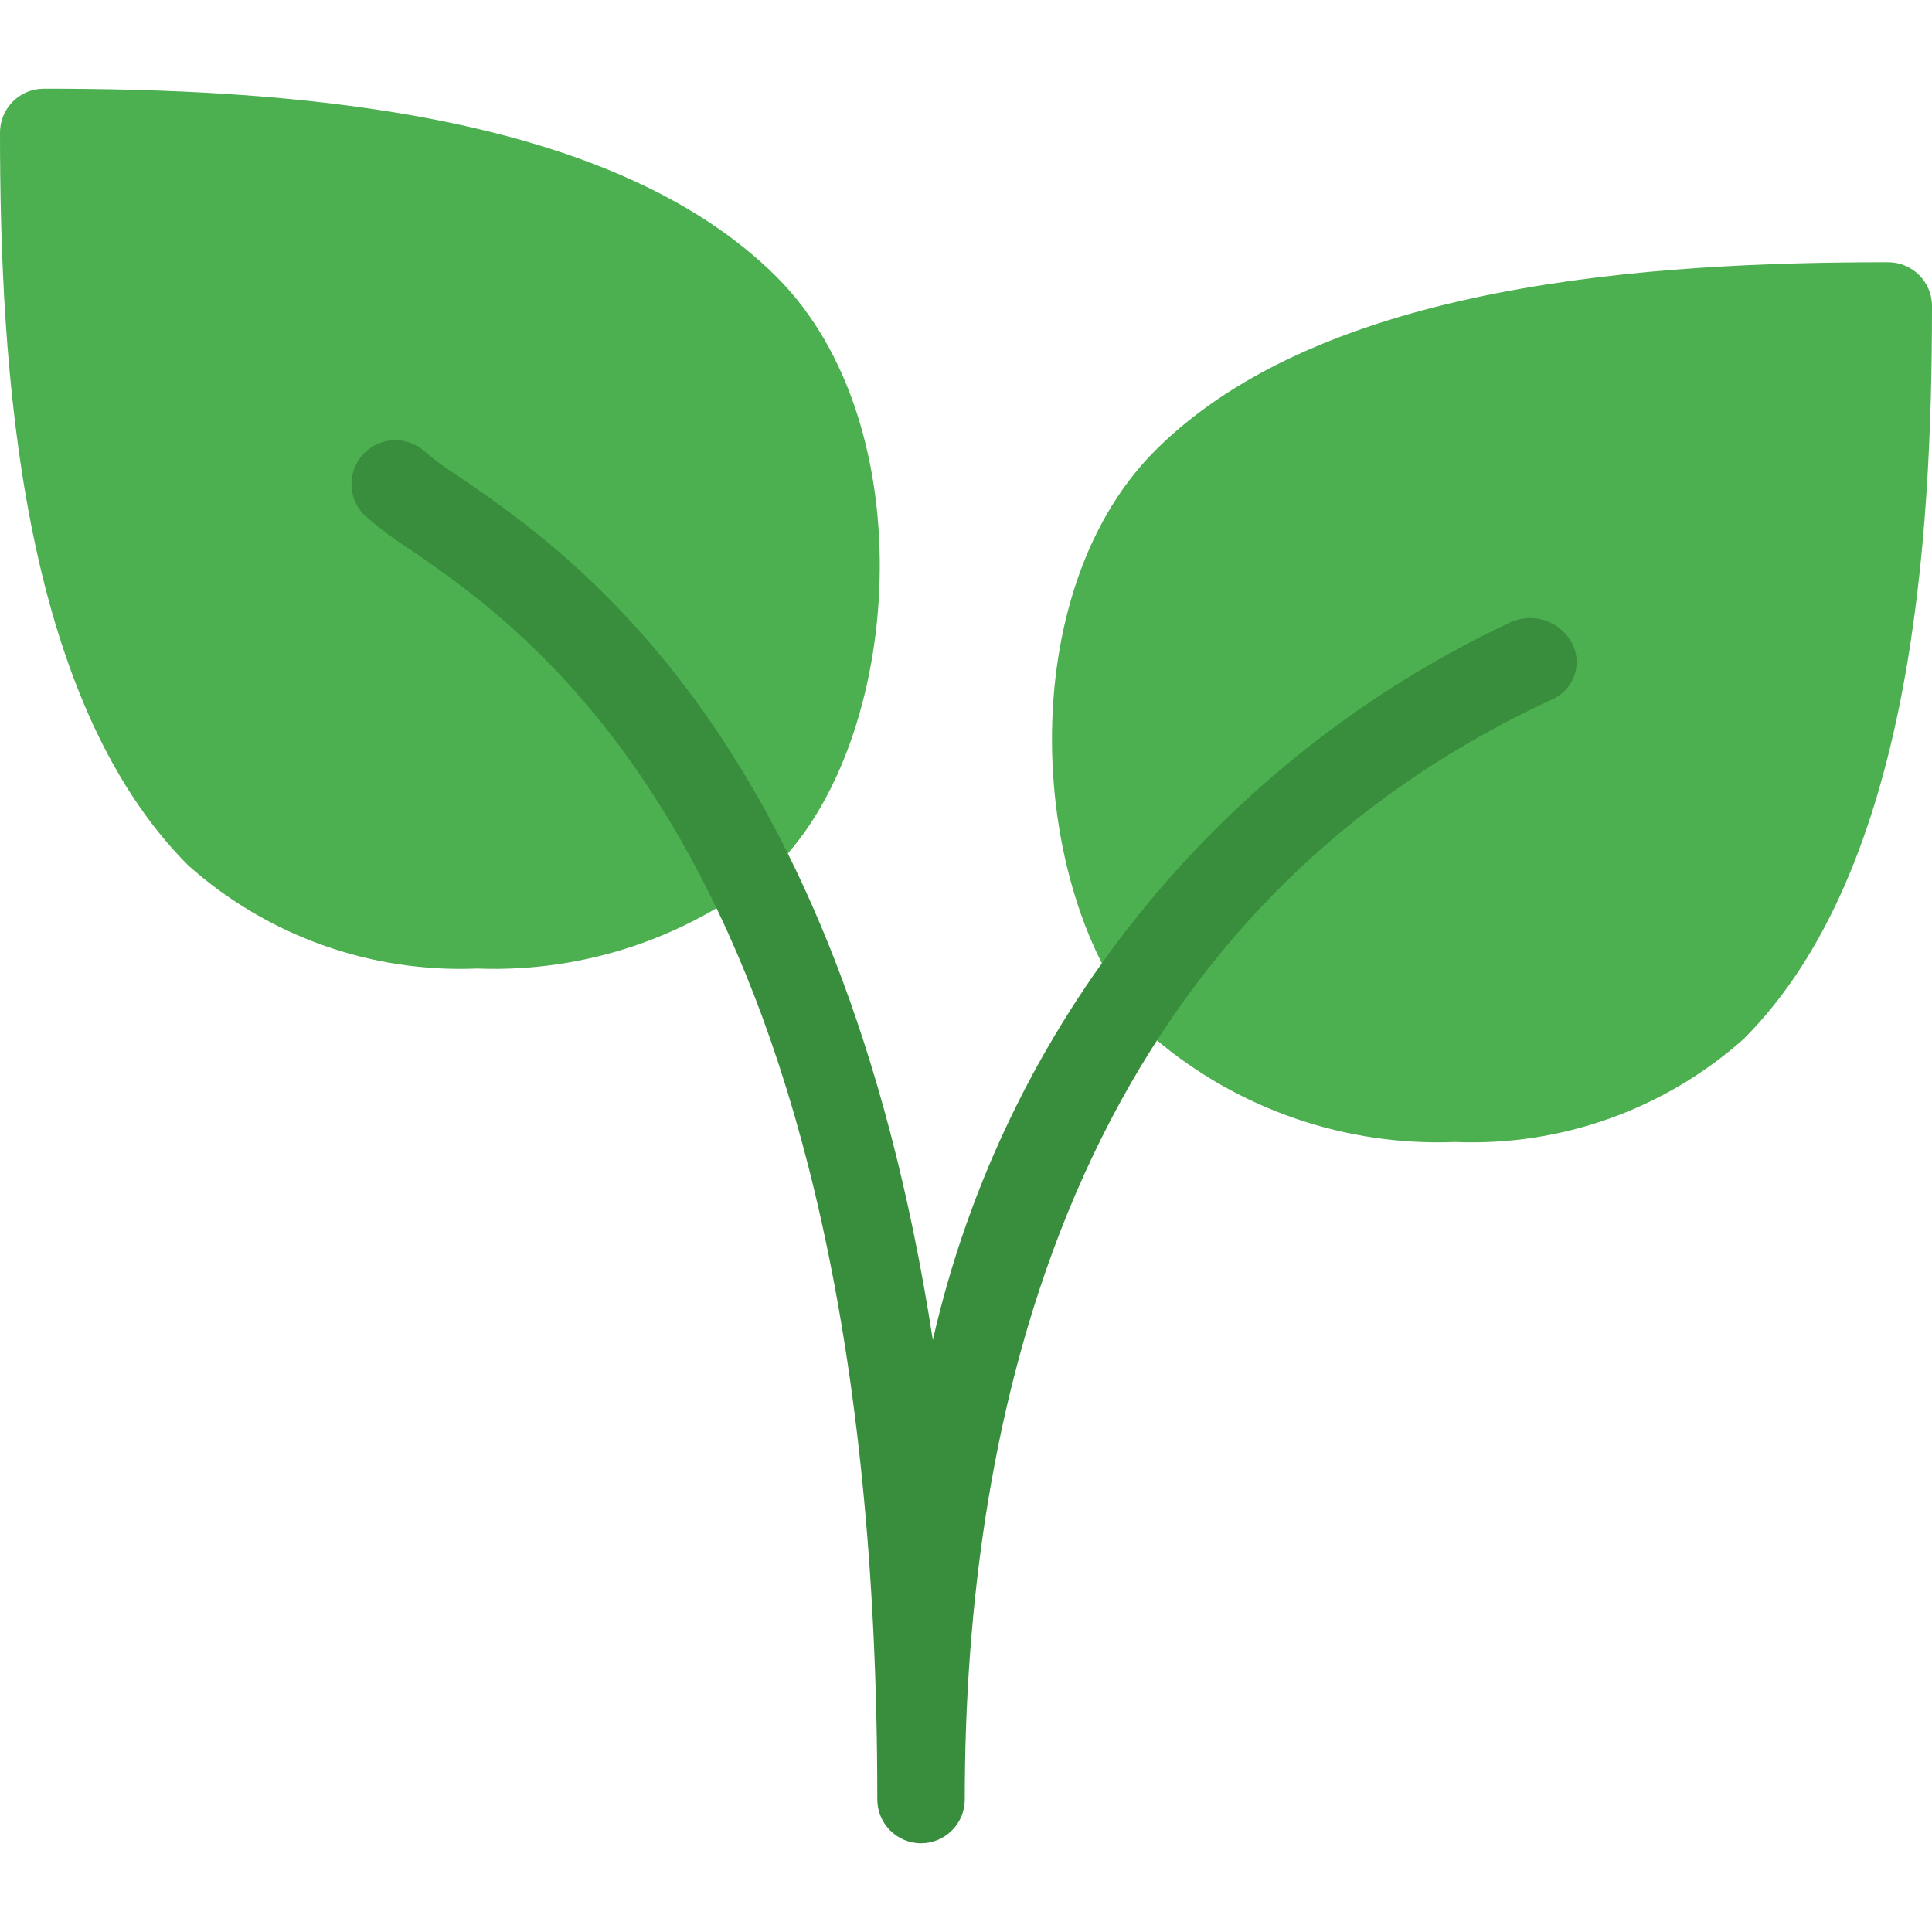
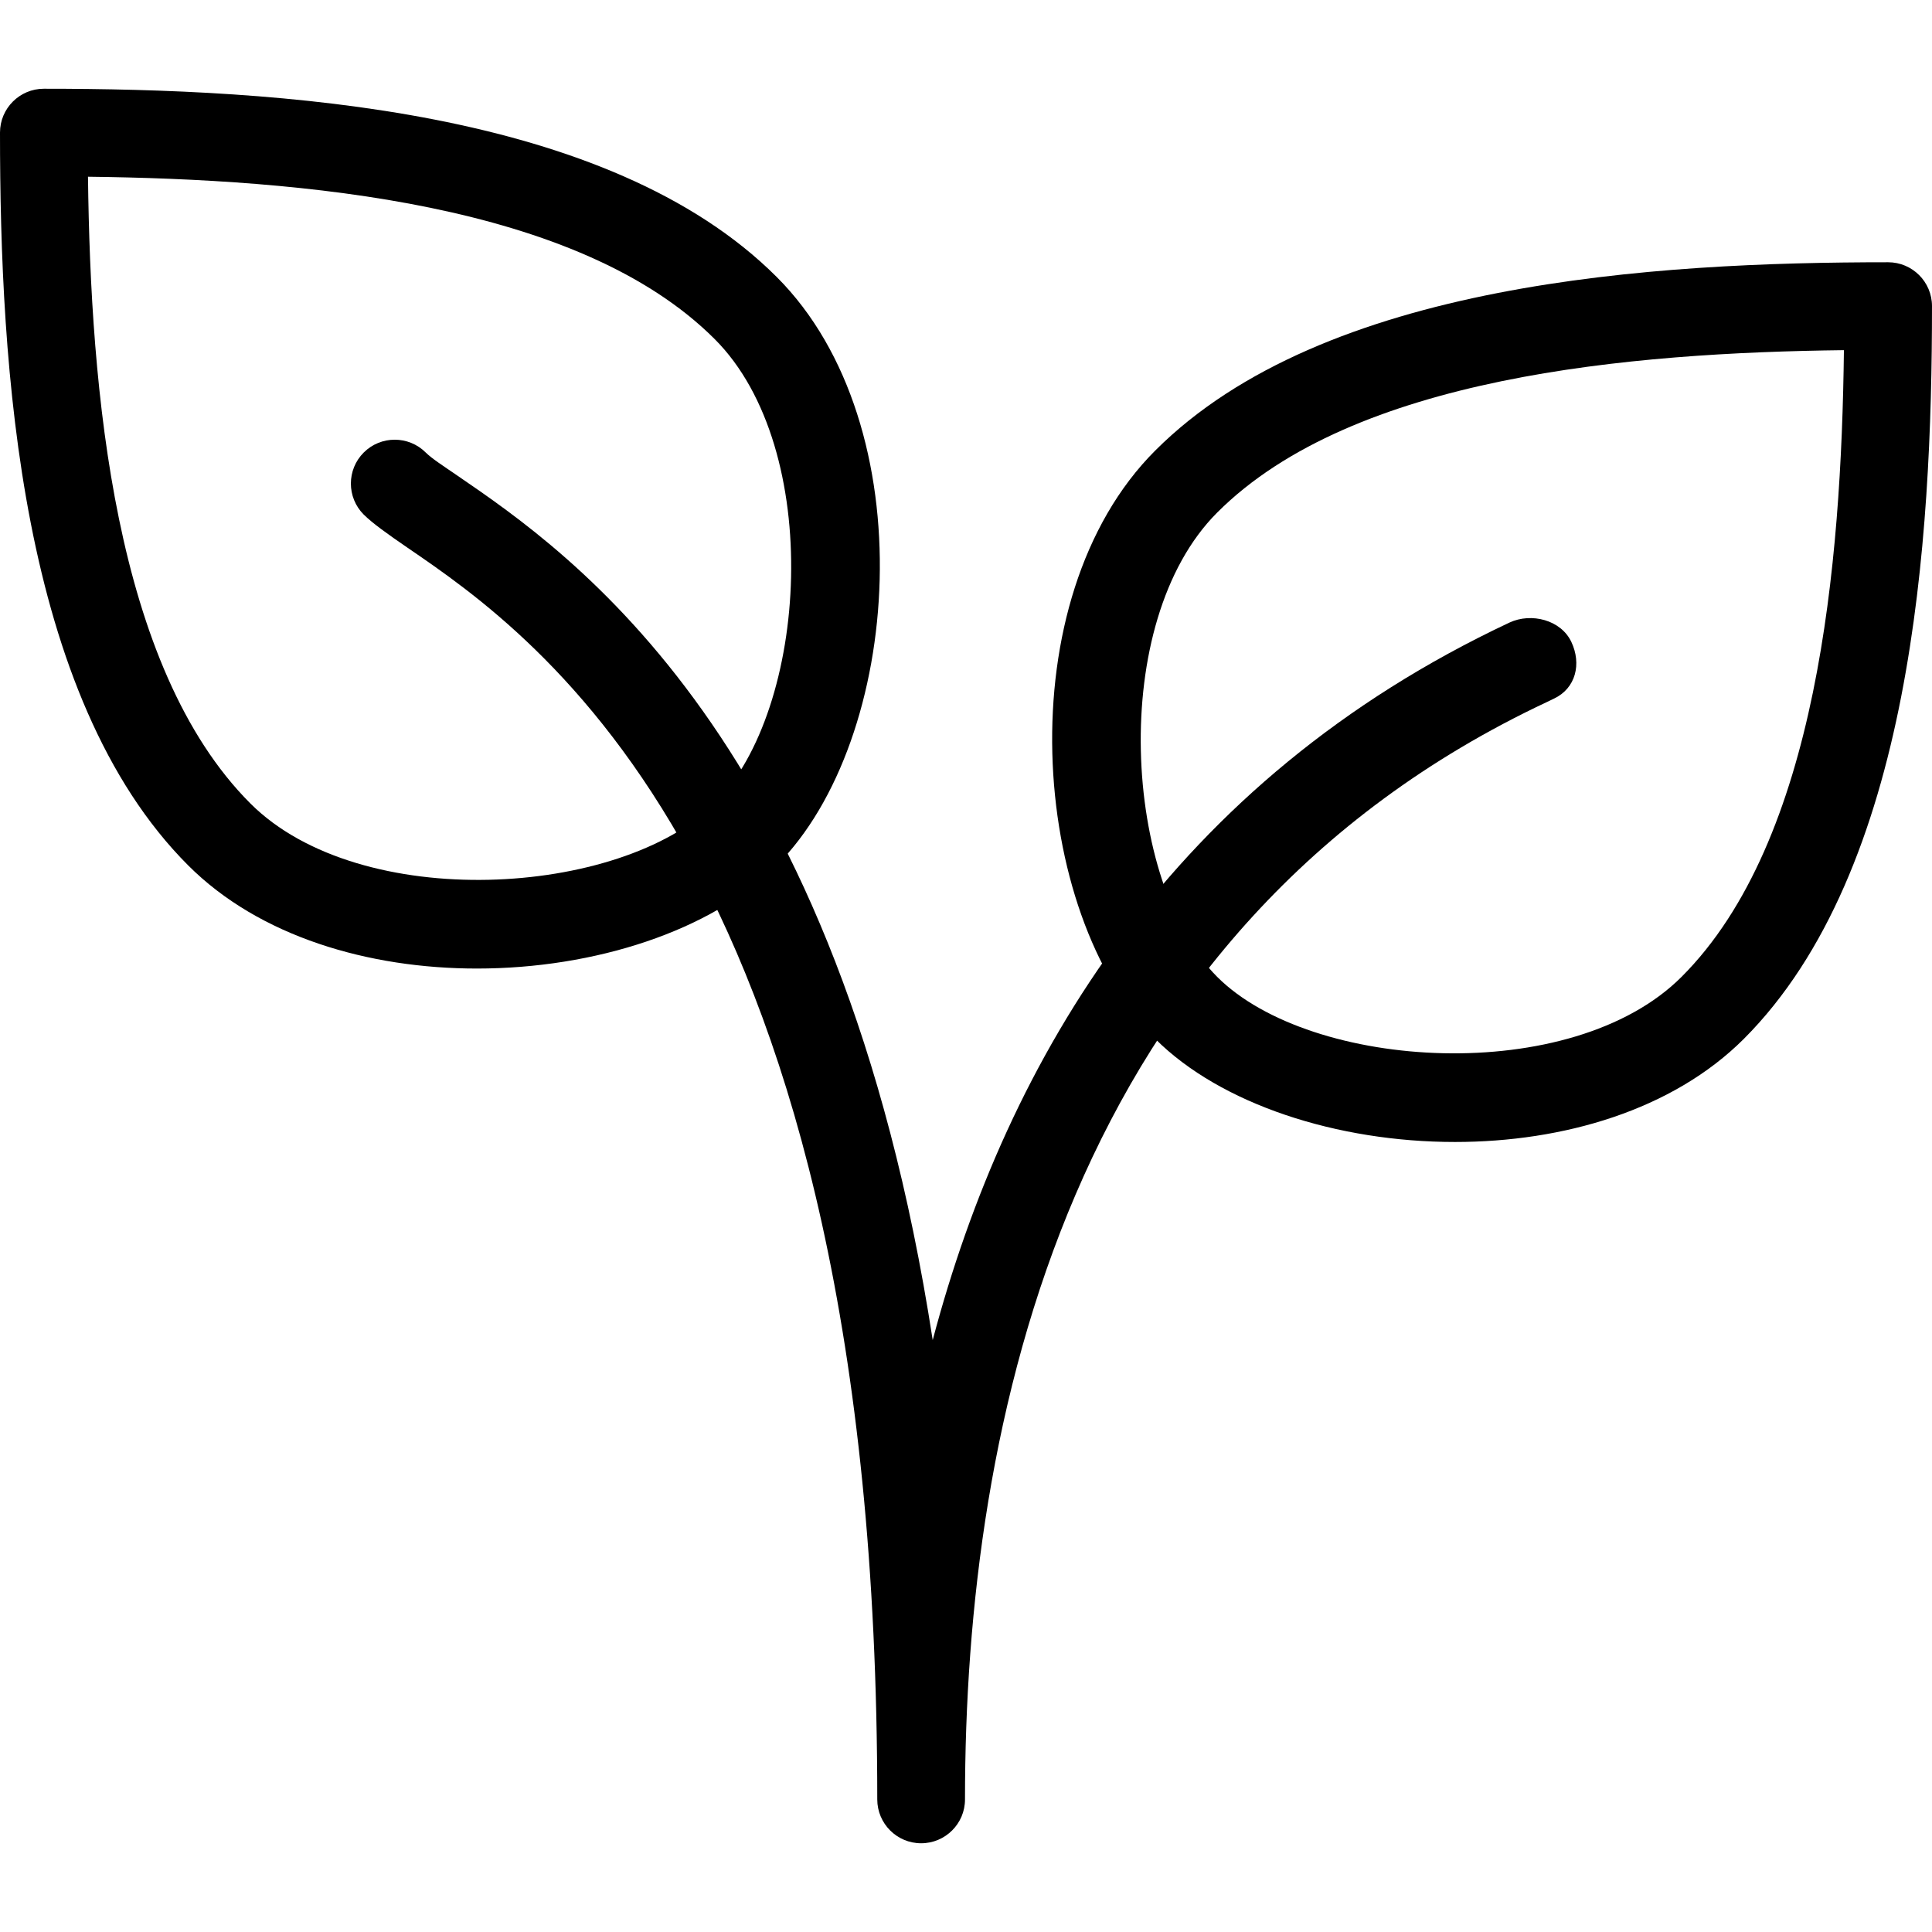
- <svg xmlns="http://www.w3.org/2000/svg" version="1.1" id="Capa_1" x="0px" y="0px" viewBox="0 0 469.803 469.803" style="enable-background:new 0 0 469.803 469.803;" xml:space="preserve">
+ <svg xmlns="http://www.w3.org/2000/svg" version="1.1" id="Layer_1" x="0px" y="0px" viewBox="0 0 469.824 469.824" style="enable-background:new 0 0 469.824 469.824;" xml:space="preserve">
  <g>
-     <path style="fill:#4CAF50;" d="M188.864,67.349C147.819,26.325,67.499,21.568,10.667,21.568C4.776,21.568,0,26.344,0,32.235   c0,56.853,4.757,137.173,45.781,178.219c19.261,17.154,44.438,26.143,70.208,25.067c26.571,1.047,52.57-7.896,72.875-25.067   C219.435,179.861,225.045,103.531,188.864,67.349z" />
-     <path style="fill:#4CAF50;" d="M459.136,63.765c-56.853,0-137.173,4.757-178.219,45.781c-36.267,36.267-30.571,112.491,0,143.083   c20.311,17.174,46.318,26.117,72.896,25.067c25.769,1.074,50.946-7.915,70.208-25.067c41.045-41.045,45.781-121.365,45.781-178.219   C469.791,68.528,465.019,63.765,459.136,63.765z" />
+     <g>
+       <path d="M188.885,67.36C147.84,26.336,67.52,21.579,10.667,21.579C4.779,21.579,0,26.357,0,32.245    c0,56.853,4.736,137.173,45.781,178.219c17.323,17.323,43.883,25.067,70.208,25.067c28.608,0,56.96-9.152,72.896-25.088    C219.456,179.872,225.067,103.52,188.885,67.36z M173.803,195.381c-22.827,22.805-86.208,26.709-112.917,0    C27.755,162.251,22.016,94.944,21.397,42.976c51.968,0.619,119.275,6.357,152.405,39.488    C200.512,109.173,196.608,172.576,173.803,195.381z" />
+     </g>
  </g>
-   <path style="fill:#388E3C;" d="M224,448.235c-5.891,0-10.667-4.776-10.667-10.667c0-226.24-82.965-283.008-114.197-304.363  c-3.767-2.405-7.334-5.109-10.667-8.085c-4.093-4.237-3.975-10.99,0.262-15.083c4.134-3.993,10.687-3.993,14.821,0  c2.409,2.037,4.961,3.898,7.637,5.568c27.733,18.965,93.056,63.659,115.648,210.261c17.459-76.645,69.213-140.995,140.331-174.485  c5.446-2.562,11.946-0.51,14.933,4.715c2.698,4.755,1.032,10.796-3.723,13.495c-0.178,0.101-0.36,0.197-0.544,0.287l-1.728,0.811  c-116.949,54.976-141.504,175.467-141.504,266.88C234.603,443.434,229.866,448.199,224,448.235z" />
+   <g>
+     <g>
+       <path d="M459.157,63.776c-56.853,0-137.173,4.736-178.219,45.781c-36.181,36.16-30.571,112.512,0,143.083    c15.936,15.915,44.267,25.067,72.875,25.067c26.325,0,52.864-7.723,70.229-25.045c41.024-41.045,45.781-121.365,45.781-178.219    C469.824,68.555,465.045,63.776,459.157,63.776z M408.917,237.557c-26.709,26.709-90.112,22.805-112.917,0    c-22.805-22.805-26.709-86.208,0-112.917c33.131-33.131,100.437-38.869,152.405-39.488    C447.787,137.141,442.048,204.448,408.917,237.557z" />
+     </g>
+   </g>
+   <g>
+     <g>
+       <path d="M382.123,156.107c-2.517-5.355-9.728-7.189-15.04-4.715c-81.813,38.464-122.005,105.536-140.267,174.485    c-22.592-146.603-87.936-191.296-115.648-210.261c-3.456-2.368-6.144-4.096-7.637-5.568c-4.16-4.16-10.923-4.16-15.083,0    c-4.16,4.16-4.16,10.923,0,15.083c2.112,2.091,5.76,4.715,10.688,8.085c31.232,21.355,114.197,78.123,114.197,304.363    c0,5.888,4.779,10.667,10.667,10.667s10.667-4.779,10.667-10.645c0-91.413,24.555-211.925,141.504-266.88    c0-0.021,1.728-0.832,1.728-0.832C383.211,167.371,384.64,161.44,382.123,156.107z" />
+     </g>
+   </g>
  <g>
</g>
  <g>
</g>
  <g>
</g>
  <g>
</g>
  <g>
</g>
  <g>
</g>
  <g>
</g>
  <g>
</g>
  <g>
</g>
  <g>
</g>
  <g>
</g>
  <g>
</g>
  <g>
</g>
  <g>
</g>
  <g>
</g>
</svg>
